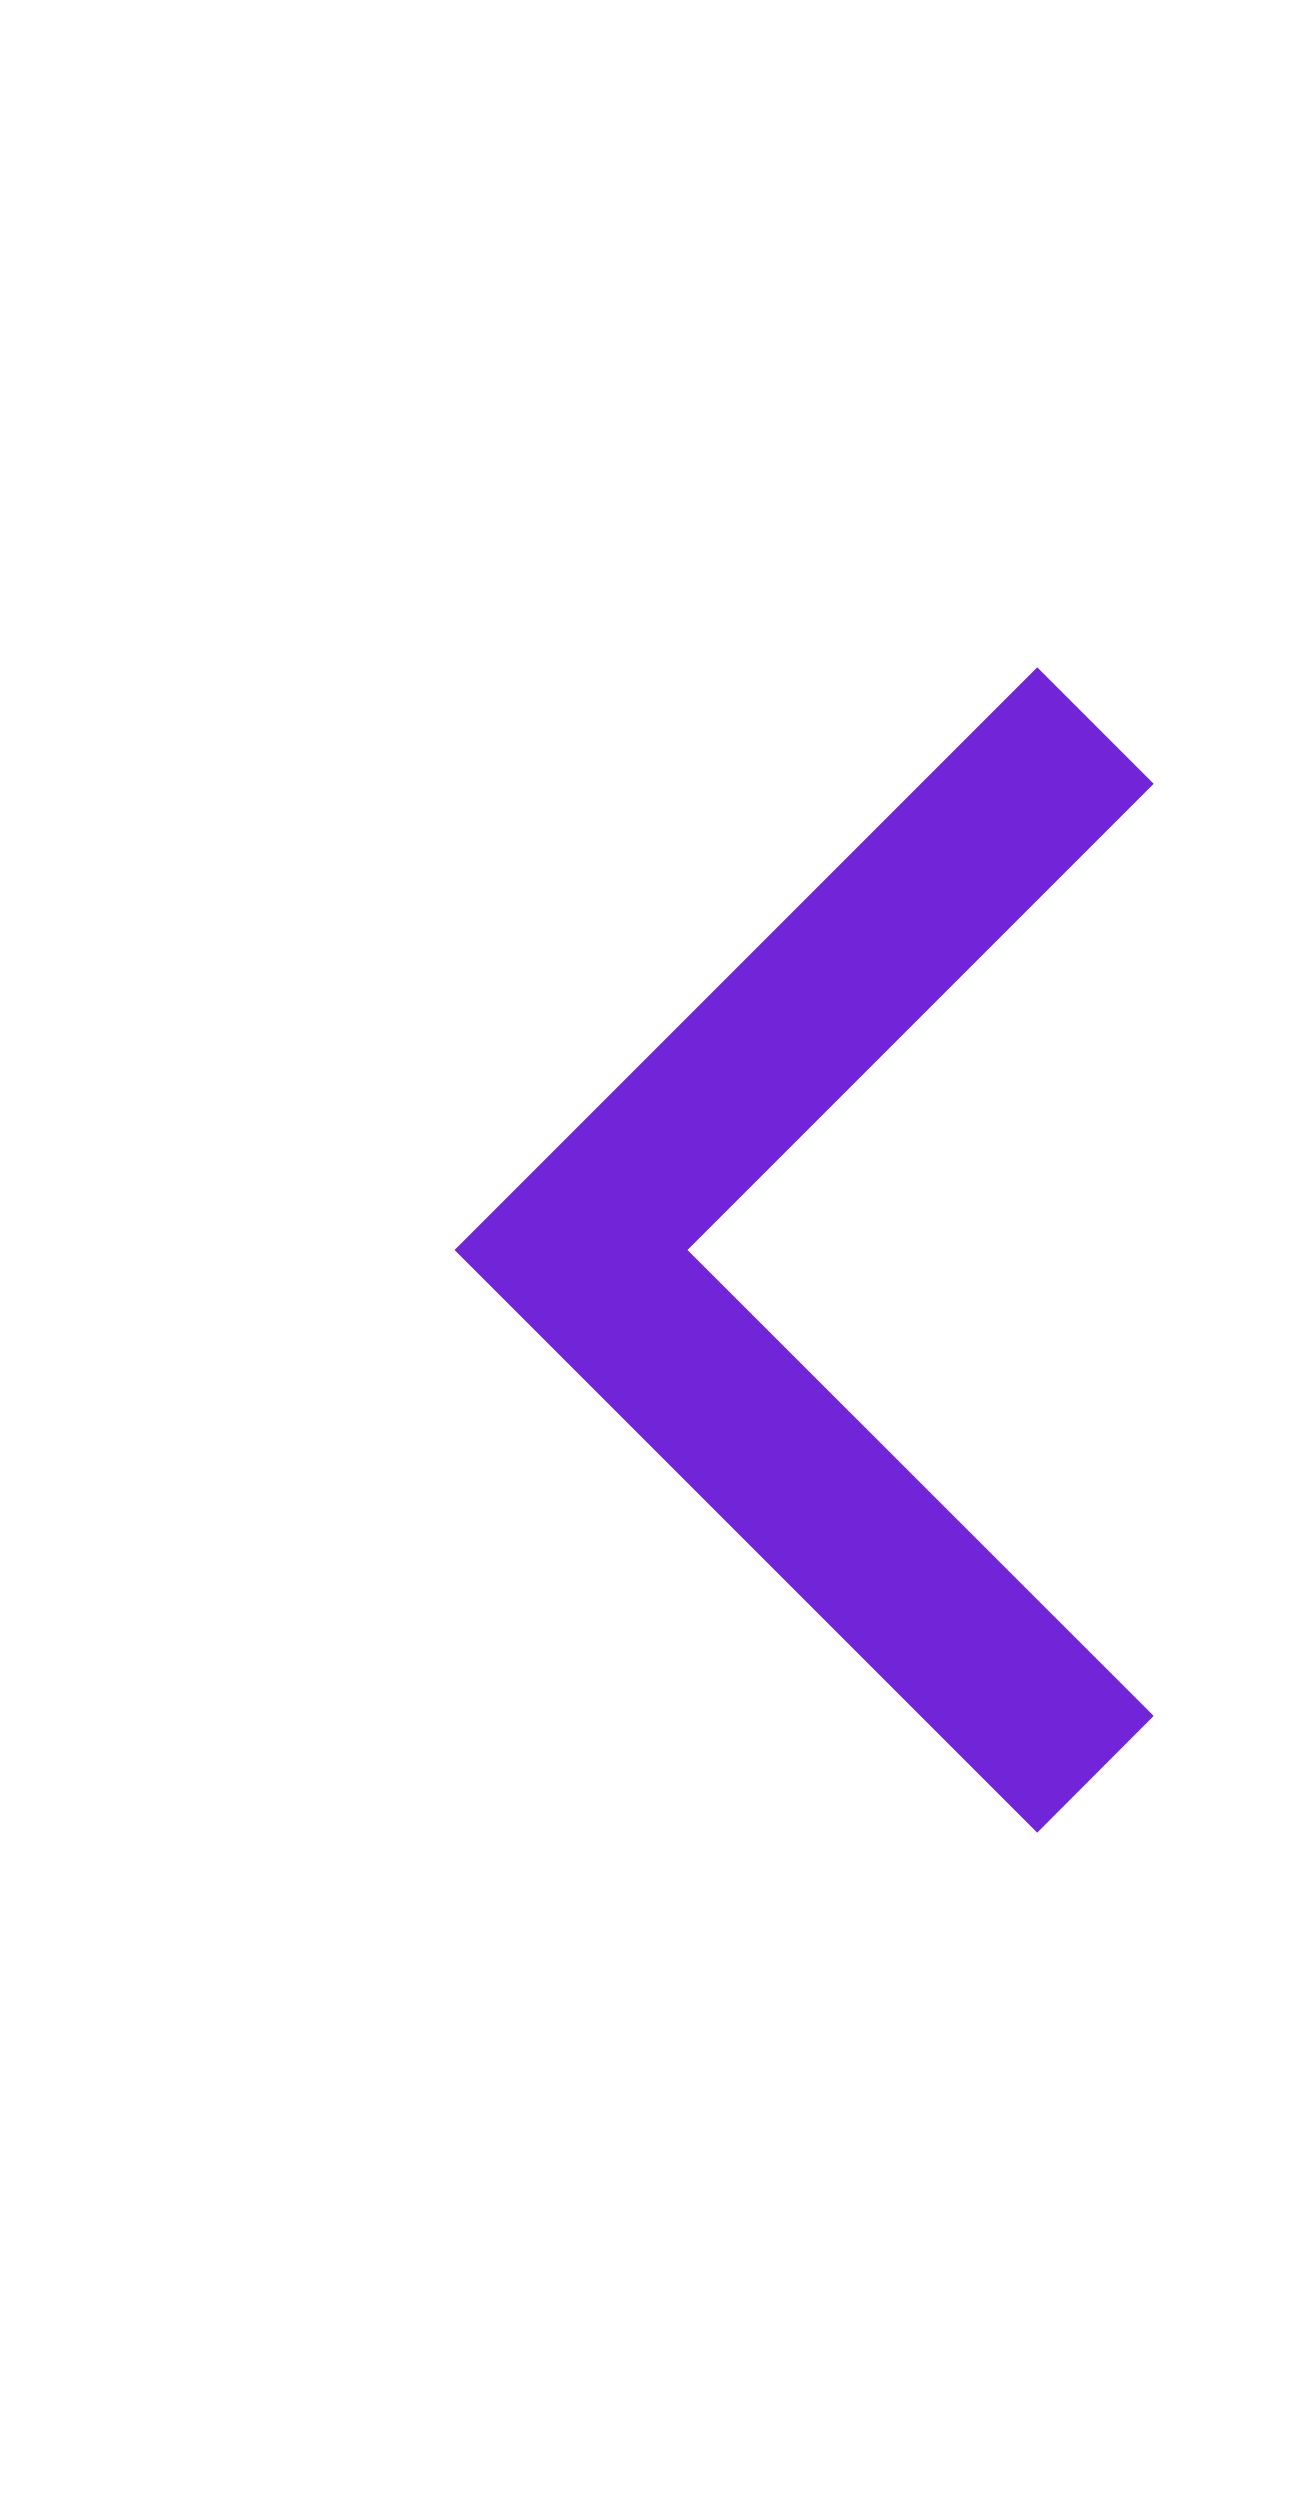
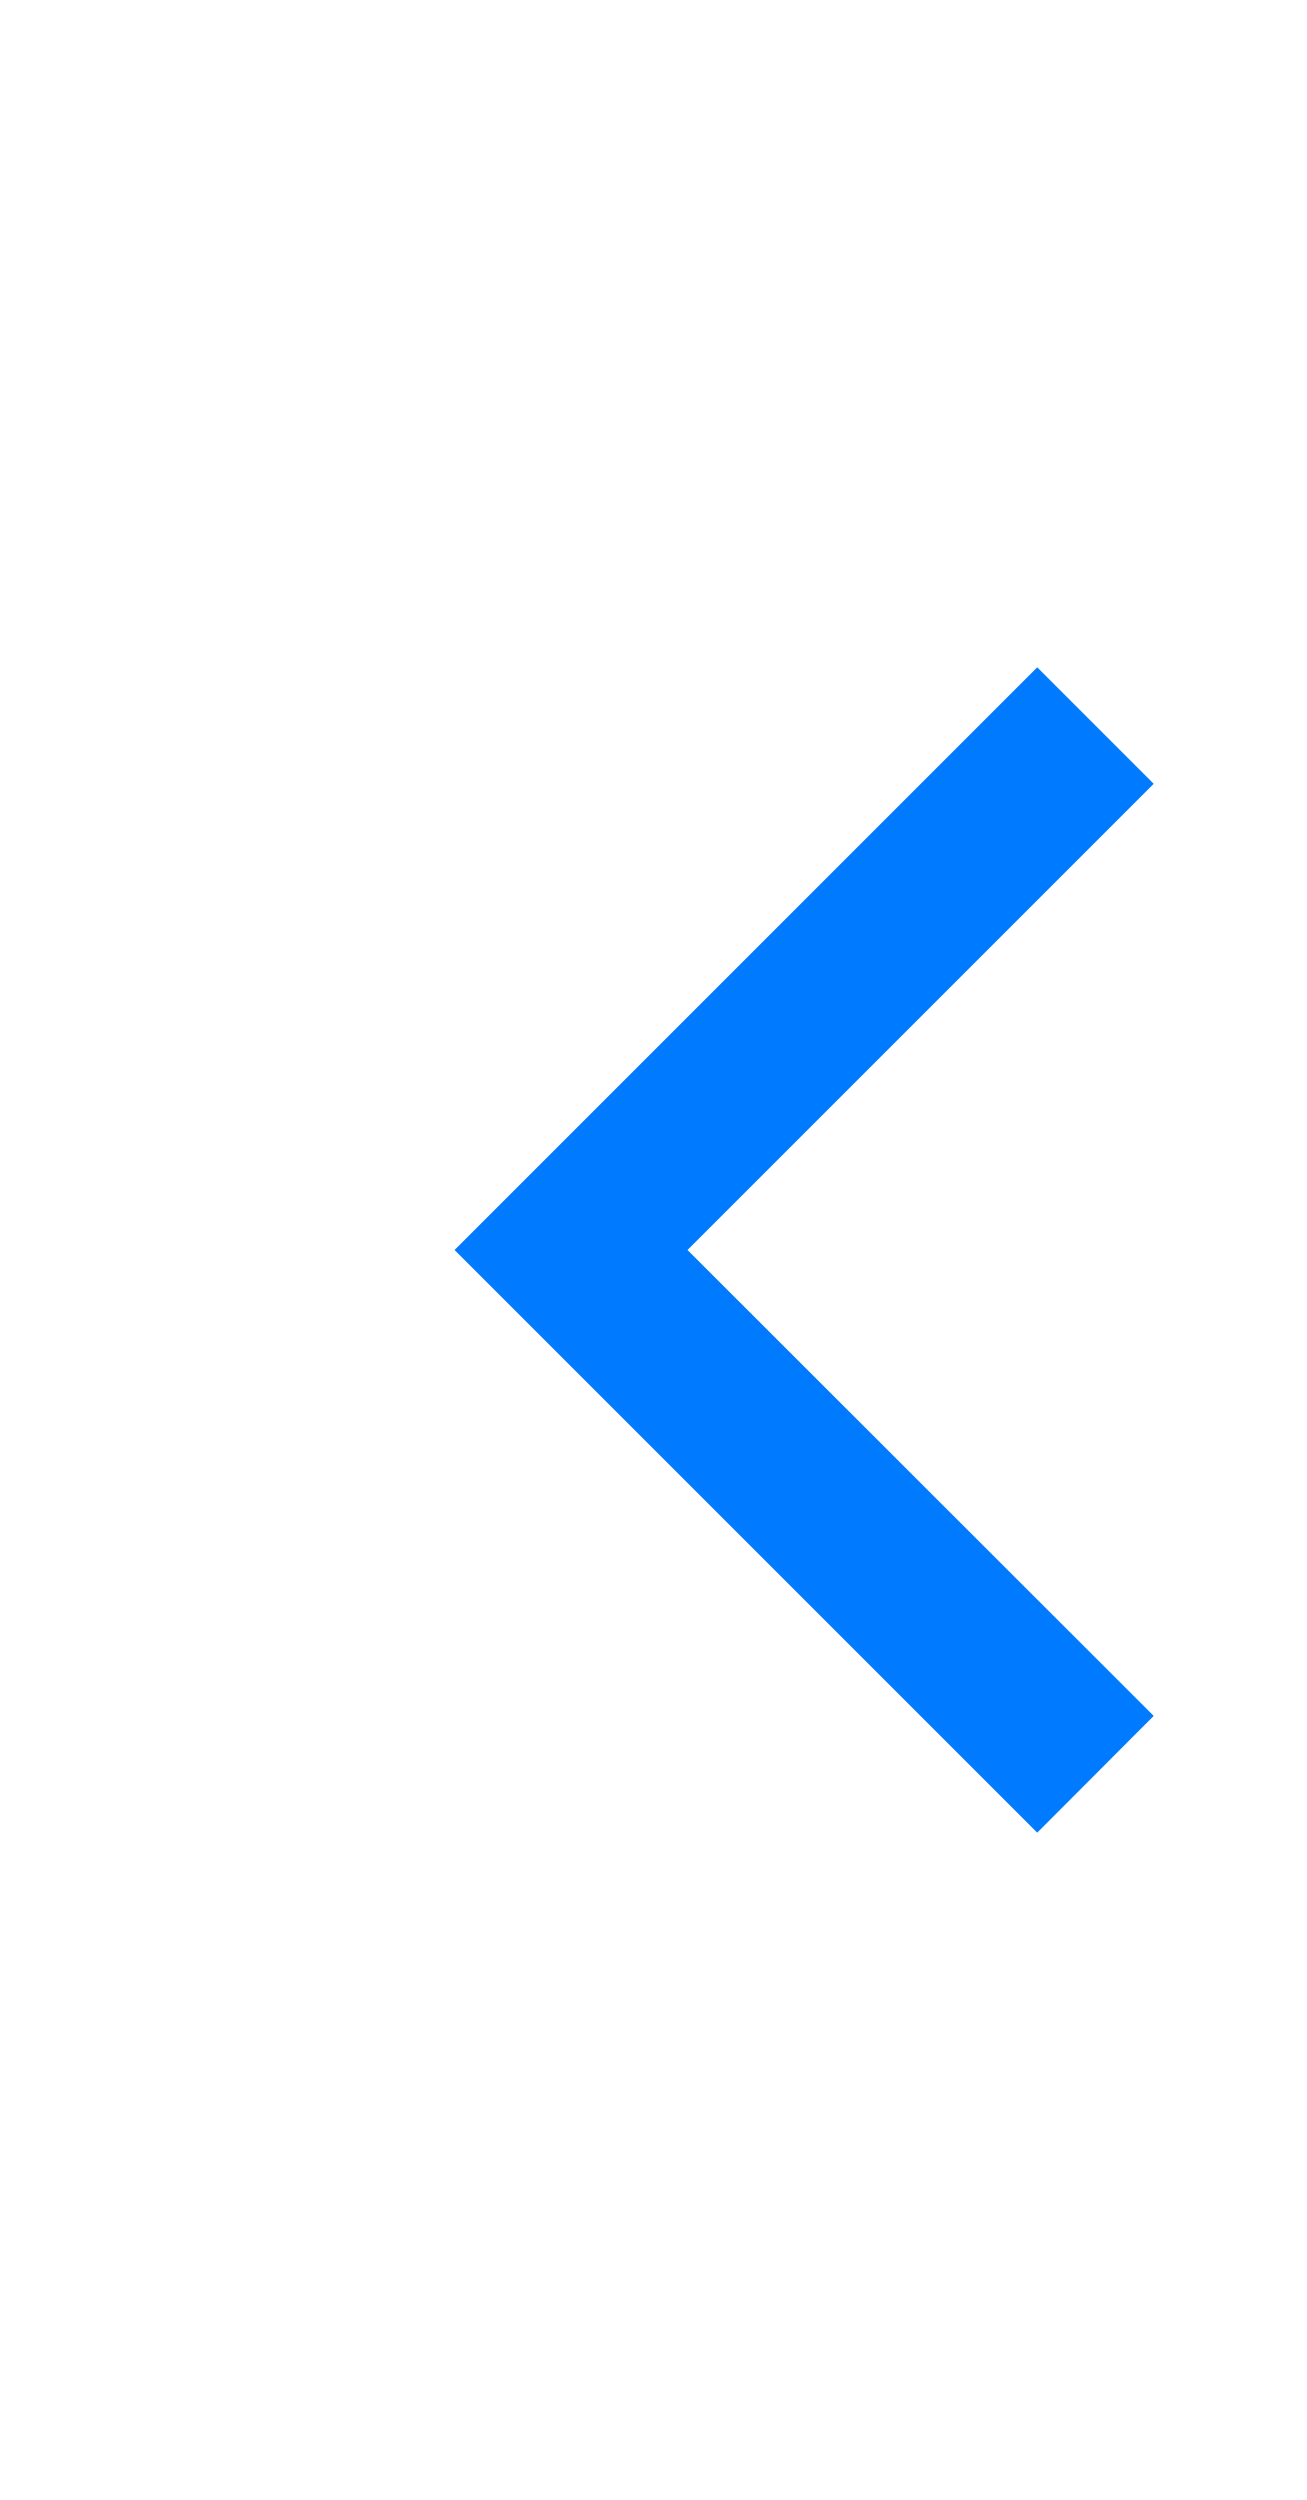
<svg xmlns="http://www.w3.org/2000/svg" version="1.1" x="0px" y="0px" width="46px" height="88px" viewBox="0 0 46 88" enable-background="new 0 0 46 88" xml:space="preserve" id="svg3078">
  <defs id="defs3084" />
-   <polygon points="36.51,64.51 40.61,60.4 24.2,44 40.61,27.59 36.51,23.49 20.1,39.9 16,44 20.1,48.1 20.1,48.1 " id="polygon3080" style="fill:#7224d8;fill-opacity:1" />
+   <path style="fill:#007aff;fill-opacity:1" d="M 36.51,64.51 40.61,60.4 24.2,44 40.61,27.59 36.51,23.49 20.1,39.9 16,44 l 4.1,4.1 0,0 z" id="polygon3080" />
</svg>
